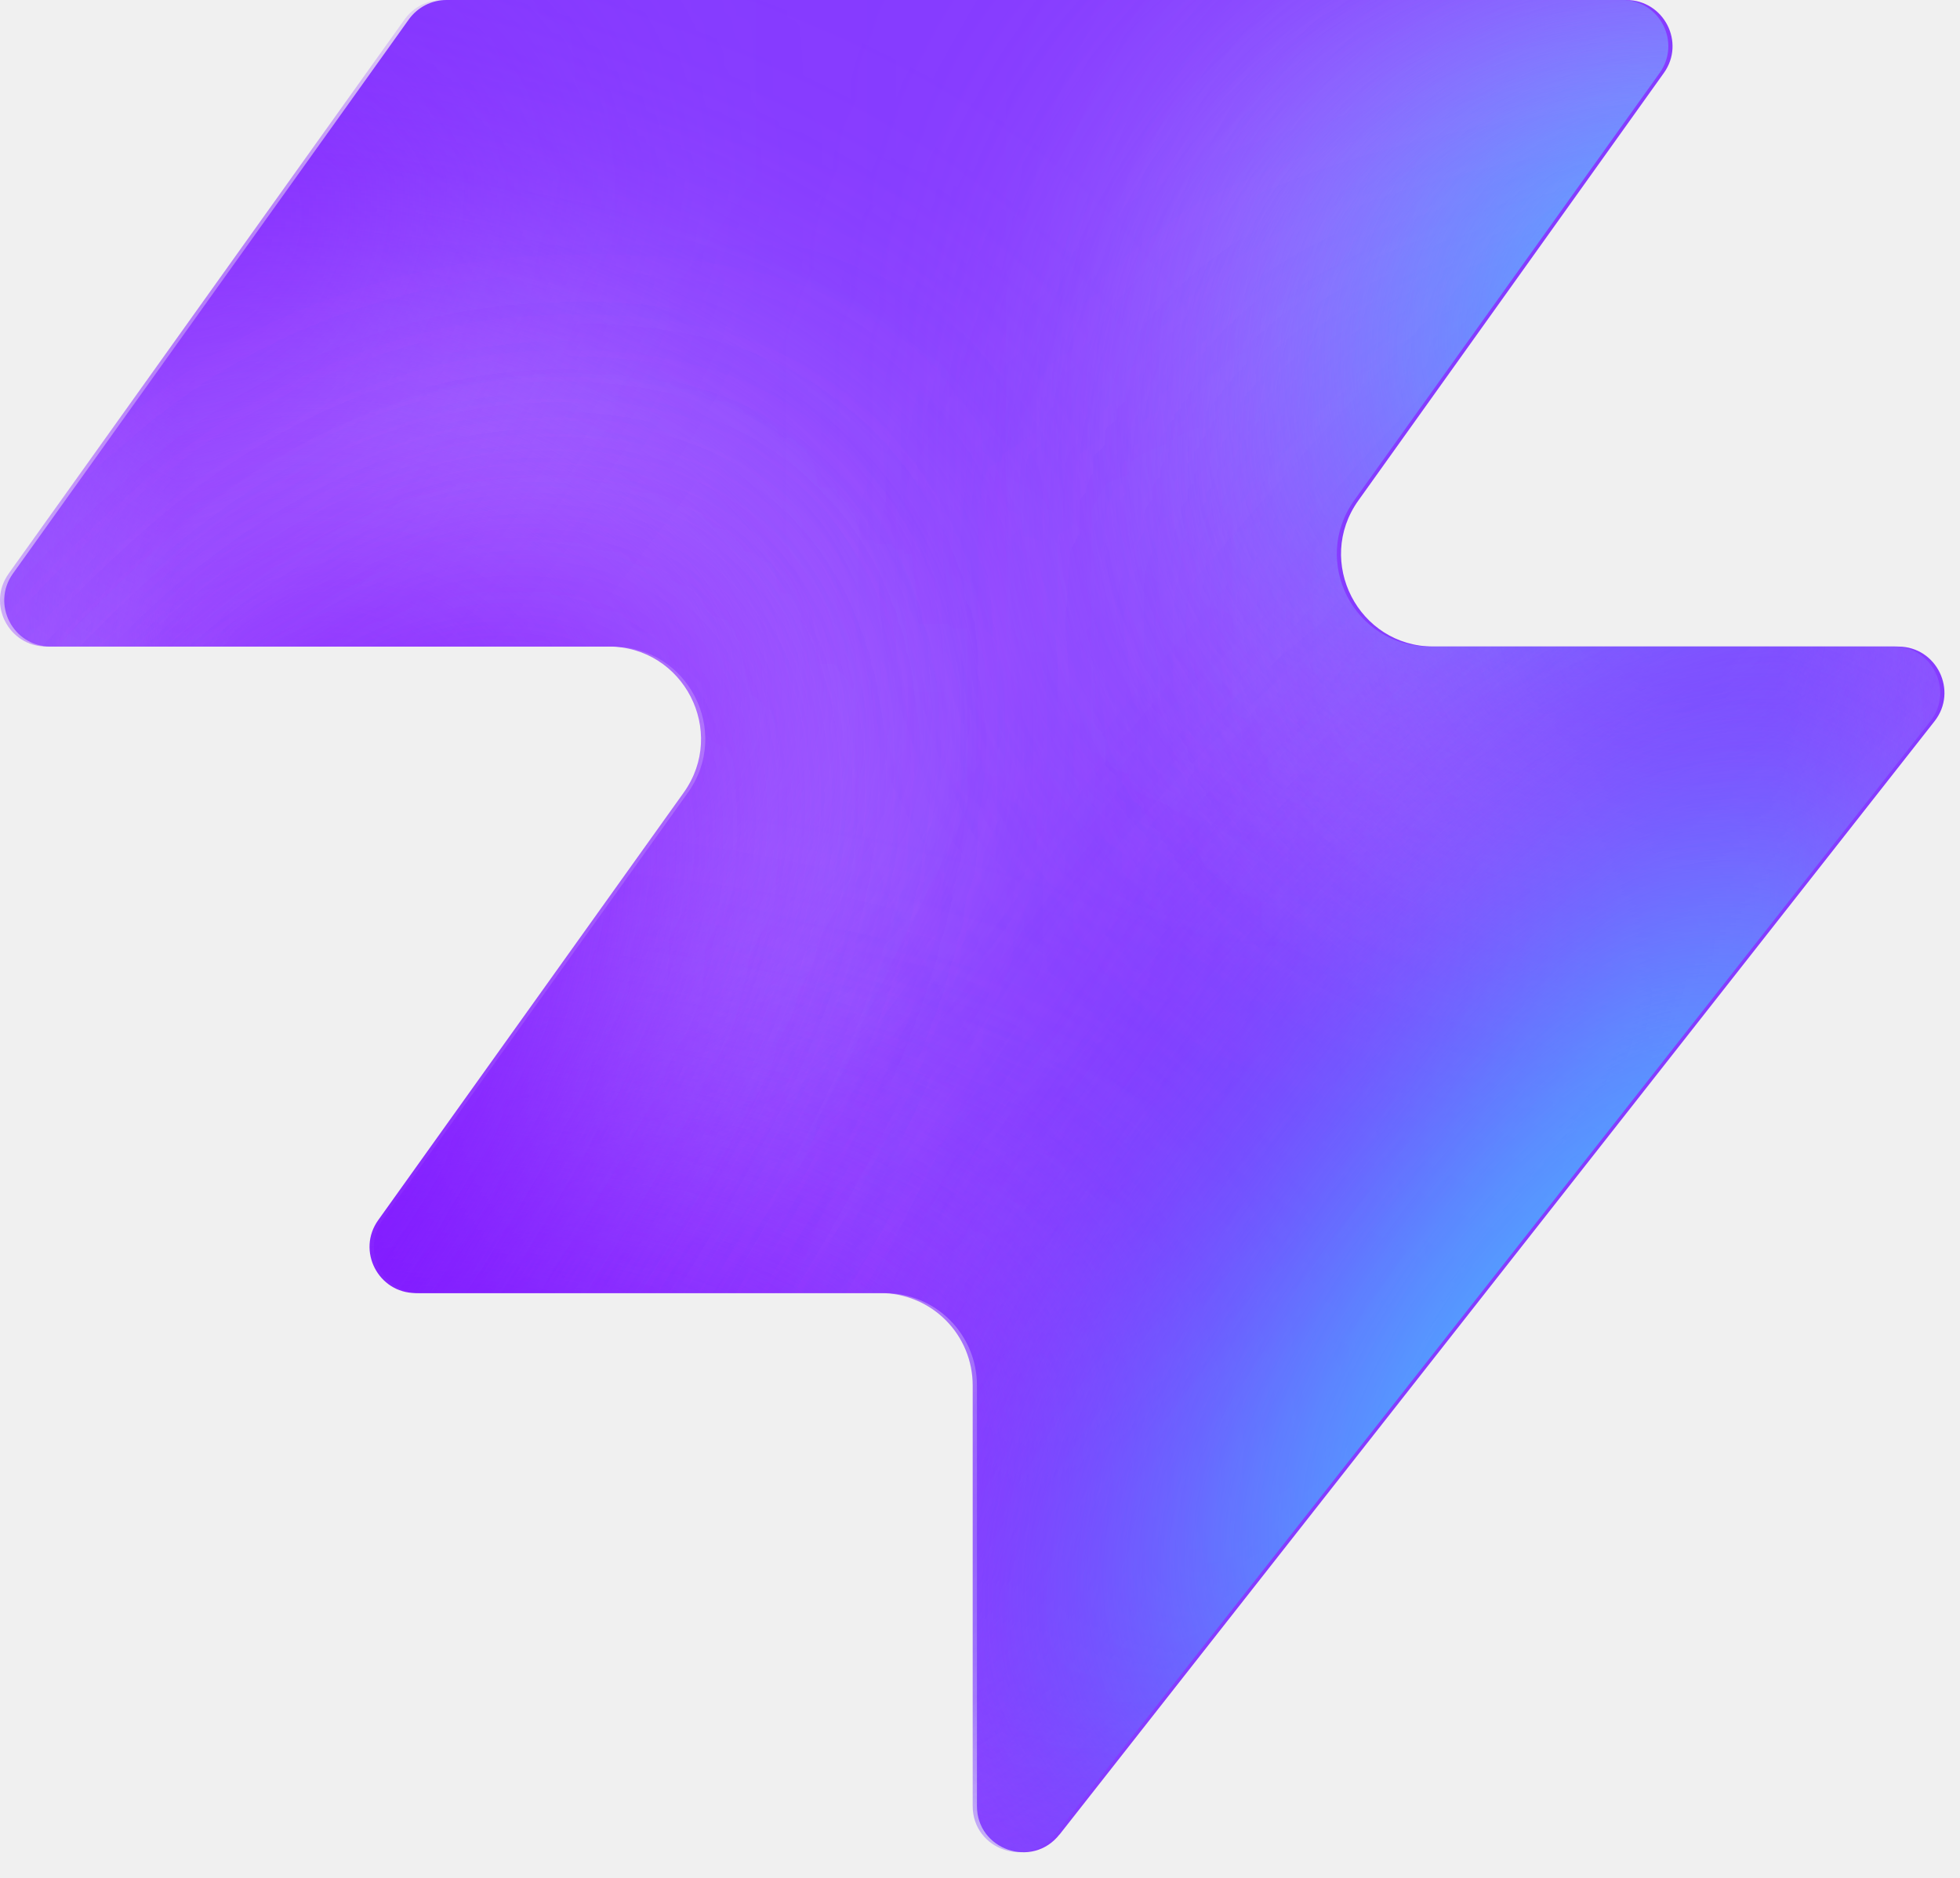
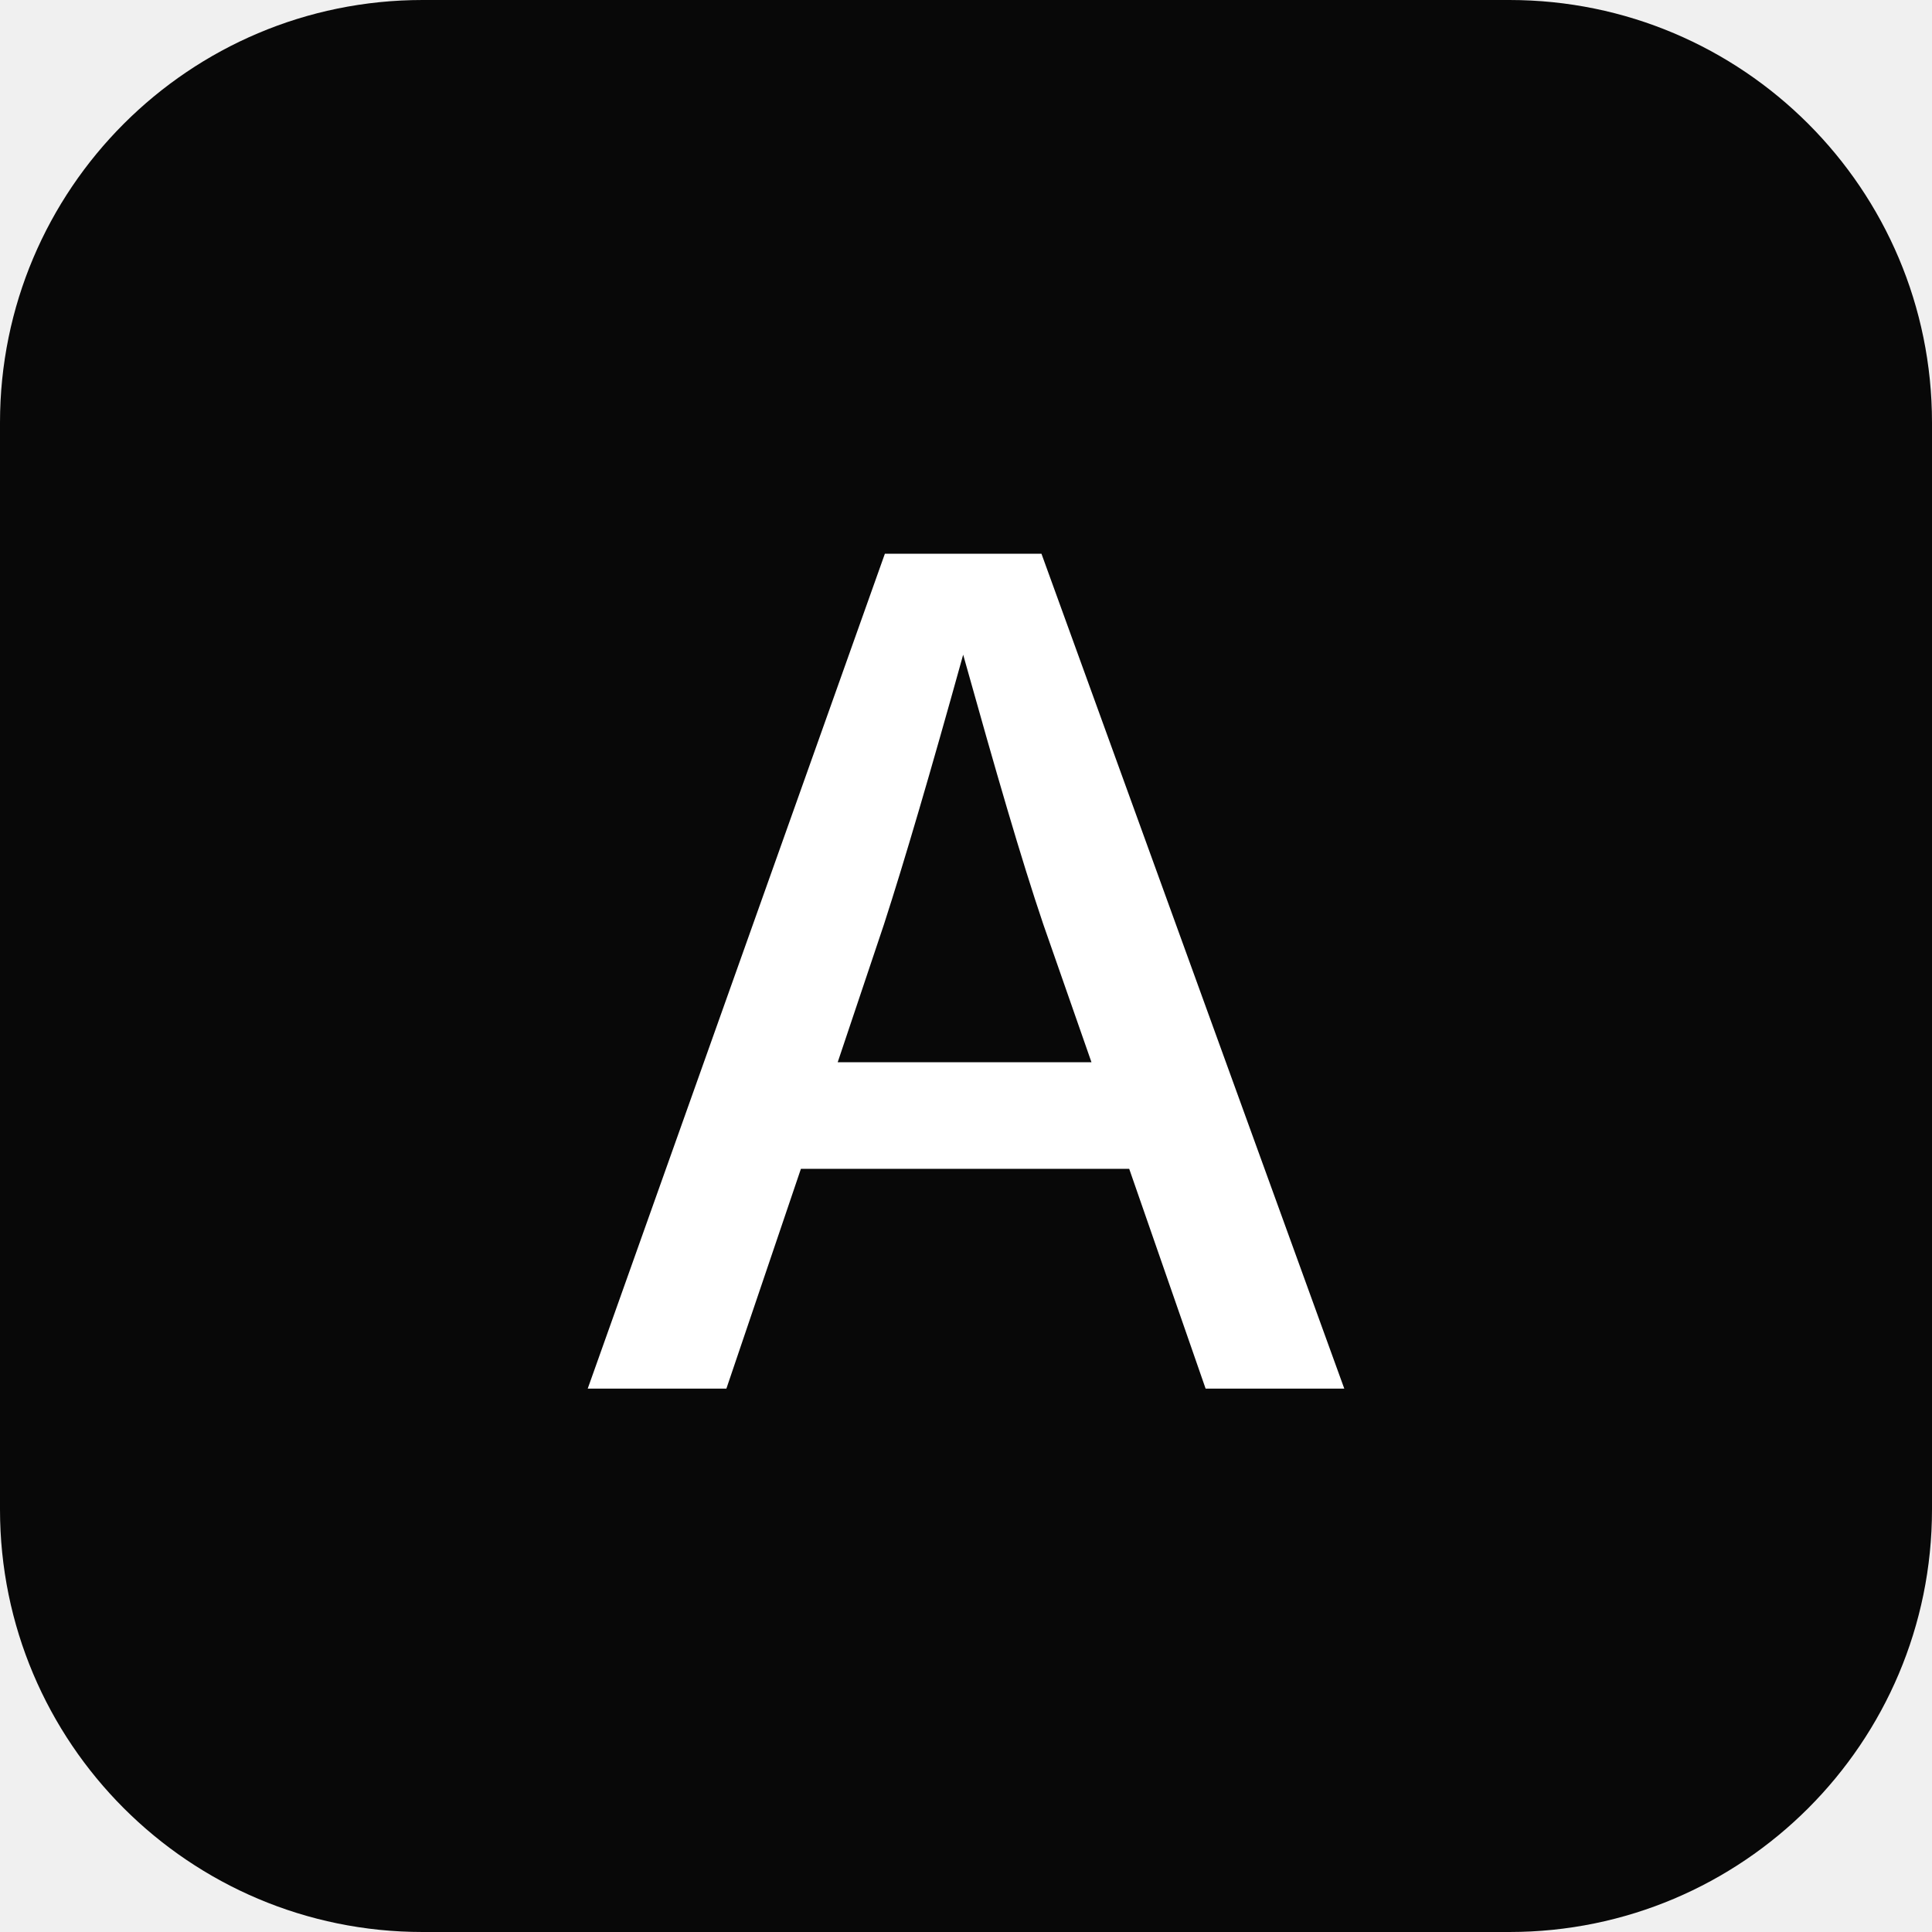
- <svg xmlns="http://www.w3.org/2000/svg" width="48" height="46" fill="none" viewBox="0 0 48 46">
-   <path fill="#863bff" d="M25.946 44.938c-.664.845-2.021.375-2.021-.698V33.937a2.26 2.26 0 0 0-2.262-2.262H10.287c-.92 0-1.456-1.04-.92-1.788l7.48-10.471c1.07-1.497 0-3.578-1.842-3.578H1.237c-.92 0-1.456-1.04-.92-1.788L10.013.474c.214-.297.556-.474.92-.474h28.894c.92 0 1.456 1.04.92 1.788l-7.48 10.471c-1.07 1.498 0 3.579 1.842 3.579h11.377c.943 0 1.473 1.088.89 1.83L25.947 44.94z" style="fill:#863bff;fill:color(display-p3 .525 .23 1);fill-opacity:1" />
-   <mask id="a" width="48" height="46" x="0" y="0" maskUnits="userSpaceOnUse" style="mask-type:alpha">
-     <path fill="#000" d="M25.842 44.938c-.664.844-2.021.375-2.021-.698V33.937a2.26 2.26 0 0 0-2.262-2.262H10.183c-.92 0-1.456-1.04-.92-1.788l7.48-10.471c1.07-1.498 0-3.579-1.842-3.579H1.133c-.92 0-1.456-1.04-.92-1.787L9.91.473c.214-.297.556-.474.92-.474h28.894c.92 0 1.456 1.04.92 1.788l-7.48 10.471c-1.07 1.498 0 3.578 1.842 3.578h11.377c.943 0 1.473 1.088.89 1.832L25.843 44.94z" style="fill:#000;fill-opacity:1" />
-   </mask>
-   <g mask="url(#a)">
-     <g filter="url(#b)">
-       <ellipse cx="5.508" cy="14.704" fill="#ede6ff" rx="5.508" ry="14.704" style="fill:#ede6ff;fill:color(display-p3 .927 .903 1);fill-opacity:1" transform="matrix(.00324 1 1 -.00324 -4.47 31.516)" />
-     </g>
-     <g filter="url(#c)">
-       <ellipse cx="10.399" cy="29.851" fill="#ede6ff" rx="10.399" ry="29.851" style="fill:#ede6ff;fill:color(display-p3 .927 .903 1);fill-opacity:1" transform="matrix(.00324 1 1 -.00324 -39.328 7.883)" />
-     </g>
-     <g filter="url(#d)">
-       <ellipse cx="5.508" cy="30.487" fill="#7e14ff" rx="5.508" ry="30.487" style="fill:#7e14ff;fill:color(display-p3 .492 .077 1);fill-opacity:1" transform="rotate(89.814 -25.913 -14.639)scale(1 -1)" />
-     </g>
-     <g filter="url(#e)">
-       <ellipse cx="5.508" cy="30.599" fill="#7e14ff" rx="5.508" ry="30.599" style="fill:#7e14ff;fill:color(display-p3 .492 .077 1);fill-opacity:1" transform="rotate(89.814 -32.644 -3.334)scale(1 -1)" />
-     </g>
-     <g filter="url(#f)">
-       <ellipse cx="5.508" cy="30.599" fill="#7e14ff" rx="5.508" ry="30.599" style="fill:#7e14ff;fill:color(display-p3 .492 .077 1);fill-opacity:1" transform="matrix(.00324 1 1 -.00324 -34.34 30.47)" />
-     </g>
-     <g filter="url(#g)">
-       <ellipse cx="14.072" cy="22.078" fill="#ede6ff" rx="14.072" ry="22.078" style="fill:#ede6ff;fill:color(display-p3 .927 .903 1);fill-opacity:1" transform="rotate(93.35 24.506 48.493)scale(-1 1)" />
-     </g>
-     <g filter="url(#h)">
-       <ellipse cx="3.47" cy="21.501" fill="#7e14ff" rx="3.47" ry="21.501" style="fill:#7e14ff;fill:color(display-p3 .492 .077 1);fill-opacity:1" transform="rotate(89.009 28.708 47.59)scale(-1 1)" />
-     </g>
-     <g filter="url(#i)">
-       <ellipse cx="3.47" cy="21.501" fill="#7e14ff" rx="3.47" ry="21.501" style="fill:#7e14ff;fill:color(display-p3 .492 .077 1);fill-opacity:1" transform="rotate(89.009 28.708 47.59)scale(-1 1)" />
-     </g>
-     <g filter="url(#j)">
-       <ellipse cx=".387" cy="8.972" fill="#7e14ff" rx="4.407" ry="29.108" style="fill:#7e14ff;fill:color(display-p3 .492 .077 1);fill-opacity:1" transform="rotate(39.51 .387 8.972)" />
-     </g>
-     <g filter="url(#k)">
-       <ellipse cx="47.523" cy="-6.092" fill="#7e14ff" rx="4.407" ry="29.108" style="fill:#7e14ff;fill:color(display-p3 .492 .077 1);fill-opacity:1" transform="rotate(37.892 47.523 -6.092)" />
-     </g>
-     <g filter="url(#l)">
-       <ellipse cx="41.412" cy="6.333" fill="#47bfff" rx="5.971" ry="9.665" style="fill:#47bfff;fill:color(display-p3 .28 .748 1);fill-opacity:1" transform="rotate(37.892 41.412 6.333)" />
-     </g>
-     <g filter="url(#m)">
-       <ellipse cx="-1.879" cy="38.332" fill="#7e14ff" rx="4.407" ry="29.108" style="fill:#7e14ff;fill:color(display-p3 .492 .077 1);fill-opacity:1" transform="rotate(37.892 -1.88 38.332)" />
-     </g>
-     <g filter="url(#n)">
-       <ellipse cx="-1.879" cy="38.332" fill="#7e14ff" rx="4.407" ry="29.108" style="fill:#7e14ff;fill:color(display-p3 .492 .077 1);fill-opacity:1" transform="rotate(37.892 -1.88 38.332)" />
-     </g>
-     <g filter="url(#o)">
-       <ellipse cx="35.651" cy="29.907" fill="#7e14ff" rx="4.407" ry="29.108" style="fill:#7e14ff;fill:color(display-p3 .492 .077 1);fill-opacity:1" transform="rotate(37.892 35.651 29.907)" />
-     </g>
-     <g filter="url(#p)">
-       <ellipse cx="38.418" cy="32.4" fill="#47bfff" rx="5.971" ry="15.297" style="fill:#47bfff;fill:color(display-p3 .28 .748 1);fill-opacity:1" transform="rotate(37.892 38.418 32.4)" />
-     </g>
-   </g>
-   <defs>
-     <filter id="b" width="60.045" height="41.654" x="-19.77" y="16.149" color-interpolation-filters="sRGB" filterUnits="userSpaceOnUse">
-       <feFlood flood-opacity="0" result="BackgroundImageFix" />
-       <feBlend in="SourceGraphic" in2="BackgroundImageFix" result="shape" />
-       <feGaussianBlur result="effect1_foregroundBlur_2002_17158" stdDeviation="7.659" />
-     </filter>
-     <filter id="c" width="90.34" height="51.437" x="-54.613" y="-7.533" color-interpolation-filters="sRGB" filterUnits="userSpaceOnUse">
-       <feFlood flood-opacity="0" result="BackgroundImageFix" />
-       <feBlend in="SourceGraphic" in2="BackgroundImageFix" result="shape" />
-       <feGaussianBlur result="effect1_foregroundBlur_2002_17158" stdDeviation="7.659" />
-     </filter>
-     <filter id="d" width="79.355" height="29.4" x="-49.64" y="2.03" color-interpolation-filters="sRGB" filterUnits="userSpaceOnUse">
-       <feFlood flood-opacity="0" result="BackgroundImageFix" />
-       <feBlend in="SourceGraphic" in2="BackgroundImageFix" result="shape" />
-       <feGaussianBlur result="effect1_foregroundBlur_2002_17158" stdDeviation="4.596" />
-     </filter>
-     <filter id="e" width="79.579" height="29.4" x="-45.045" y="20.029" color-interpolation-filters="sRGB" filterUnits="userSpaceOnUse">
-       <feFlood flood-opacity="0" result="BackgroundImageFix" />
-       <feBlend in="SourceGraphic" in2="BackgroundImageFix" result="shape" />
-       <feGaussianBlur result="effect1_foregroundBlur_2002_17158" stdDeviation="4.596" />
-     </filter>
-     <filter id="f" width="79.579" height="29.4" x="-43.513" y="21.178" color-interpolation-filters="sRGB" filterUnits="userSpaceOnUse">
-       <feFlood flood-opacity="0" result="BackgroundImageFix" />
-       <feBlend in="SourceGraphic" in2="BackgroundImageFix" result="shape" />
-       <feGaussianBlur result="effect1_foregroundBlur_2002_17158" stdDeviation="4.596" />
-     </filter>
-     <filter id="g" width="74.749" height="58.852" x="15.756" y="-17.901" color-interpolation-filters="sRGB" filterUnits="userSpaceOnUse">
-       <feFlood flood-opacity="0" result="BackgroundImageFix" />
-       <feBlend in="SourceGraphic" in2="BackgroundImageFix" result="shape" />
-       <feGaussianBlur result="effect1_foregroundBlur_2002_17158" stdDeviation="7.659" />
-     </filter>
-     <filter id="h" width="61.377" height="25.362" x="23.548" y="2.284" color-interpolation-filters="sRGB" filterUnits="userSpaceOnUse">
-       <feFlood flood-opacity="0" result="BackgroundImageFix" />
-       <feBlend in="SourceGraphic" in2="BackgroundImageFix" result="shape" />
-       <feGaussianBlur result="effect1_foregroundBlur_2002_17158" stdDeviation="4.596" />
-     </filter>
-     <filter id="i" width="61.377" height="25.362" x="23.548" y="2.284" color-interpolation-filters="sRGB" filterUnits="userSpaceOnUse">
-       <feFlood flood-opacity="0" result="BackgroundImageFix" />
-       <feBlend in="SourceGraphic" in2="BackgroundImageFix" result="shape" />
-       <feGaussianBlur result="effect1_foregroundBlur_2002_17158" stdDeviation="4.596" />
-     </filter>
-     <filter id="j" width="56.045" height="63.649" x="-27.636" y="-22.853" color-interpolation-filters="sRGB" filterUnits="userSpaceOnUse">
-       <feFlood flood-opacity="0" result="BackgroundImageFix" />
-       <feBlend in="SourceGraphic" in2="BackgroundImageFix" result="shape" />
-       <feGaussianBlur result="effect1_foregroundBlur_2002_17158" stdDeviation="4.596" />
-     </filter>
-     <filter id="k" width="54.814" height="64.646" x="20.116" y="-38.415" color-interpolation-filters="sRGB" filterUnits="userSpaceOnUse">
-       <feFlood flood-opacity="0" result="BackgroundImageFix" />
-       <feBlend in="SourceGraphic" in2="BackgroundImageFix" result="shape" />
-       <feGaussianBlur result="effect1_foregroundBlur_2002_17158" stdDeviation="4.596" />
-     </filter>
-     <filter id="l" width="33.541" height="35.313" x="24.641" y="-11.323" color-interpolation-filters="sRGB" filterUnits="userSpaceOnUse">
-       <feFlood flood-opacity="0" result="BackgroundImageFix" />
-       <feBlend in="SourceGraphic" in2="BackgroundImageFix" result="shape" />
-       <feGaussianBlur result="effect1_foregroundBlur_2002_17158" stdDeviation="4.596" />
-     </filter>
-     <filter id="m" width="54.814" height="64.646" x="-29.286" y="6.009" color-interpolation-filters="sRGB" filterUnits="userSpaceOnUse">
-       <feFlood flood-opacity="0" result="BackgroundImageFix" />
-       <feBlend in="SourceGraphic" in2="BackgroundImageFix" result="shape" />
-       <feGaussianBlur result="effect1_foregroundBlur_2002_17158" stdDeviation="4.596" />
-     </filter>
-     <filter id="n" width="54.814" height="64.646" x="-29.286" y="6.009" color-interpolation-filters="sRGB" filterUnits="userSpaceOnUse">
-       <feFlood flood-opacity="0" result="BackgroundImageFix" />
-       <feBlend in="SourceGraphic" in2="BackgroundImageFix" result="shape" />
-       <feGaussianBlur result="effect1_foregroundBlur_2002_17158" stdDeviation="4.596" />
-     </filter>
-     <filter id="o" width="54.814" height="64.646" x="8.244" y="-2.416" color-interpolation-filters="sRGB" filterUnits="userSpaceOnUse">
-       <feFlood flood-opacity="0" result="BackgroundImageFix" />
-       <feBlend in="SourceGraphic" in2="BackgroundImageFix" result="shape" />
-       <feGaussianBlur result="effect1_foregroundBlur_2002_17158" stdDeviation="4.596" />
-     </filter>
-     <filter id="p" width="39.409" height="43.623" x="18.713" y="10.588" color-interpolation-filters="sRGB" filterUnits="userSpaceOnUse">
-       <feFlood flood-opacity="0" result="BackgroundImageFix" />
-       <feBlend in="SourceGraphic" in2="BackgroundImageFix" result="shape" />
-       <feGaussianBlur result="effect1_foregroundBlur_2002_17158" stdDeviation="4.596" />
-     </filter>
-   </defs>
+ <svg xmlns="http://www.w3.org/2000/svg" viewBox="0 0 32 32">
+   <rect width="32" height="32" rx="7" fill="#080808" />
+   <text x="16" y="23" text-anchor="middle" font-family="-apple-system, BlinkMacSystemFont, 'Segoe UI', sans-serif" font-size="19" font-weight="500" letter-spacing="-0.5" fill="white">A</text>
</svg>
